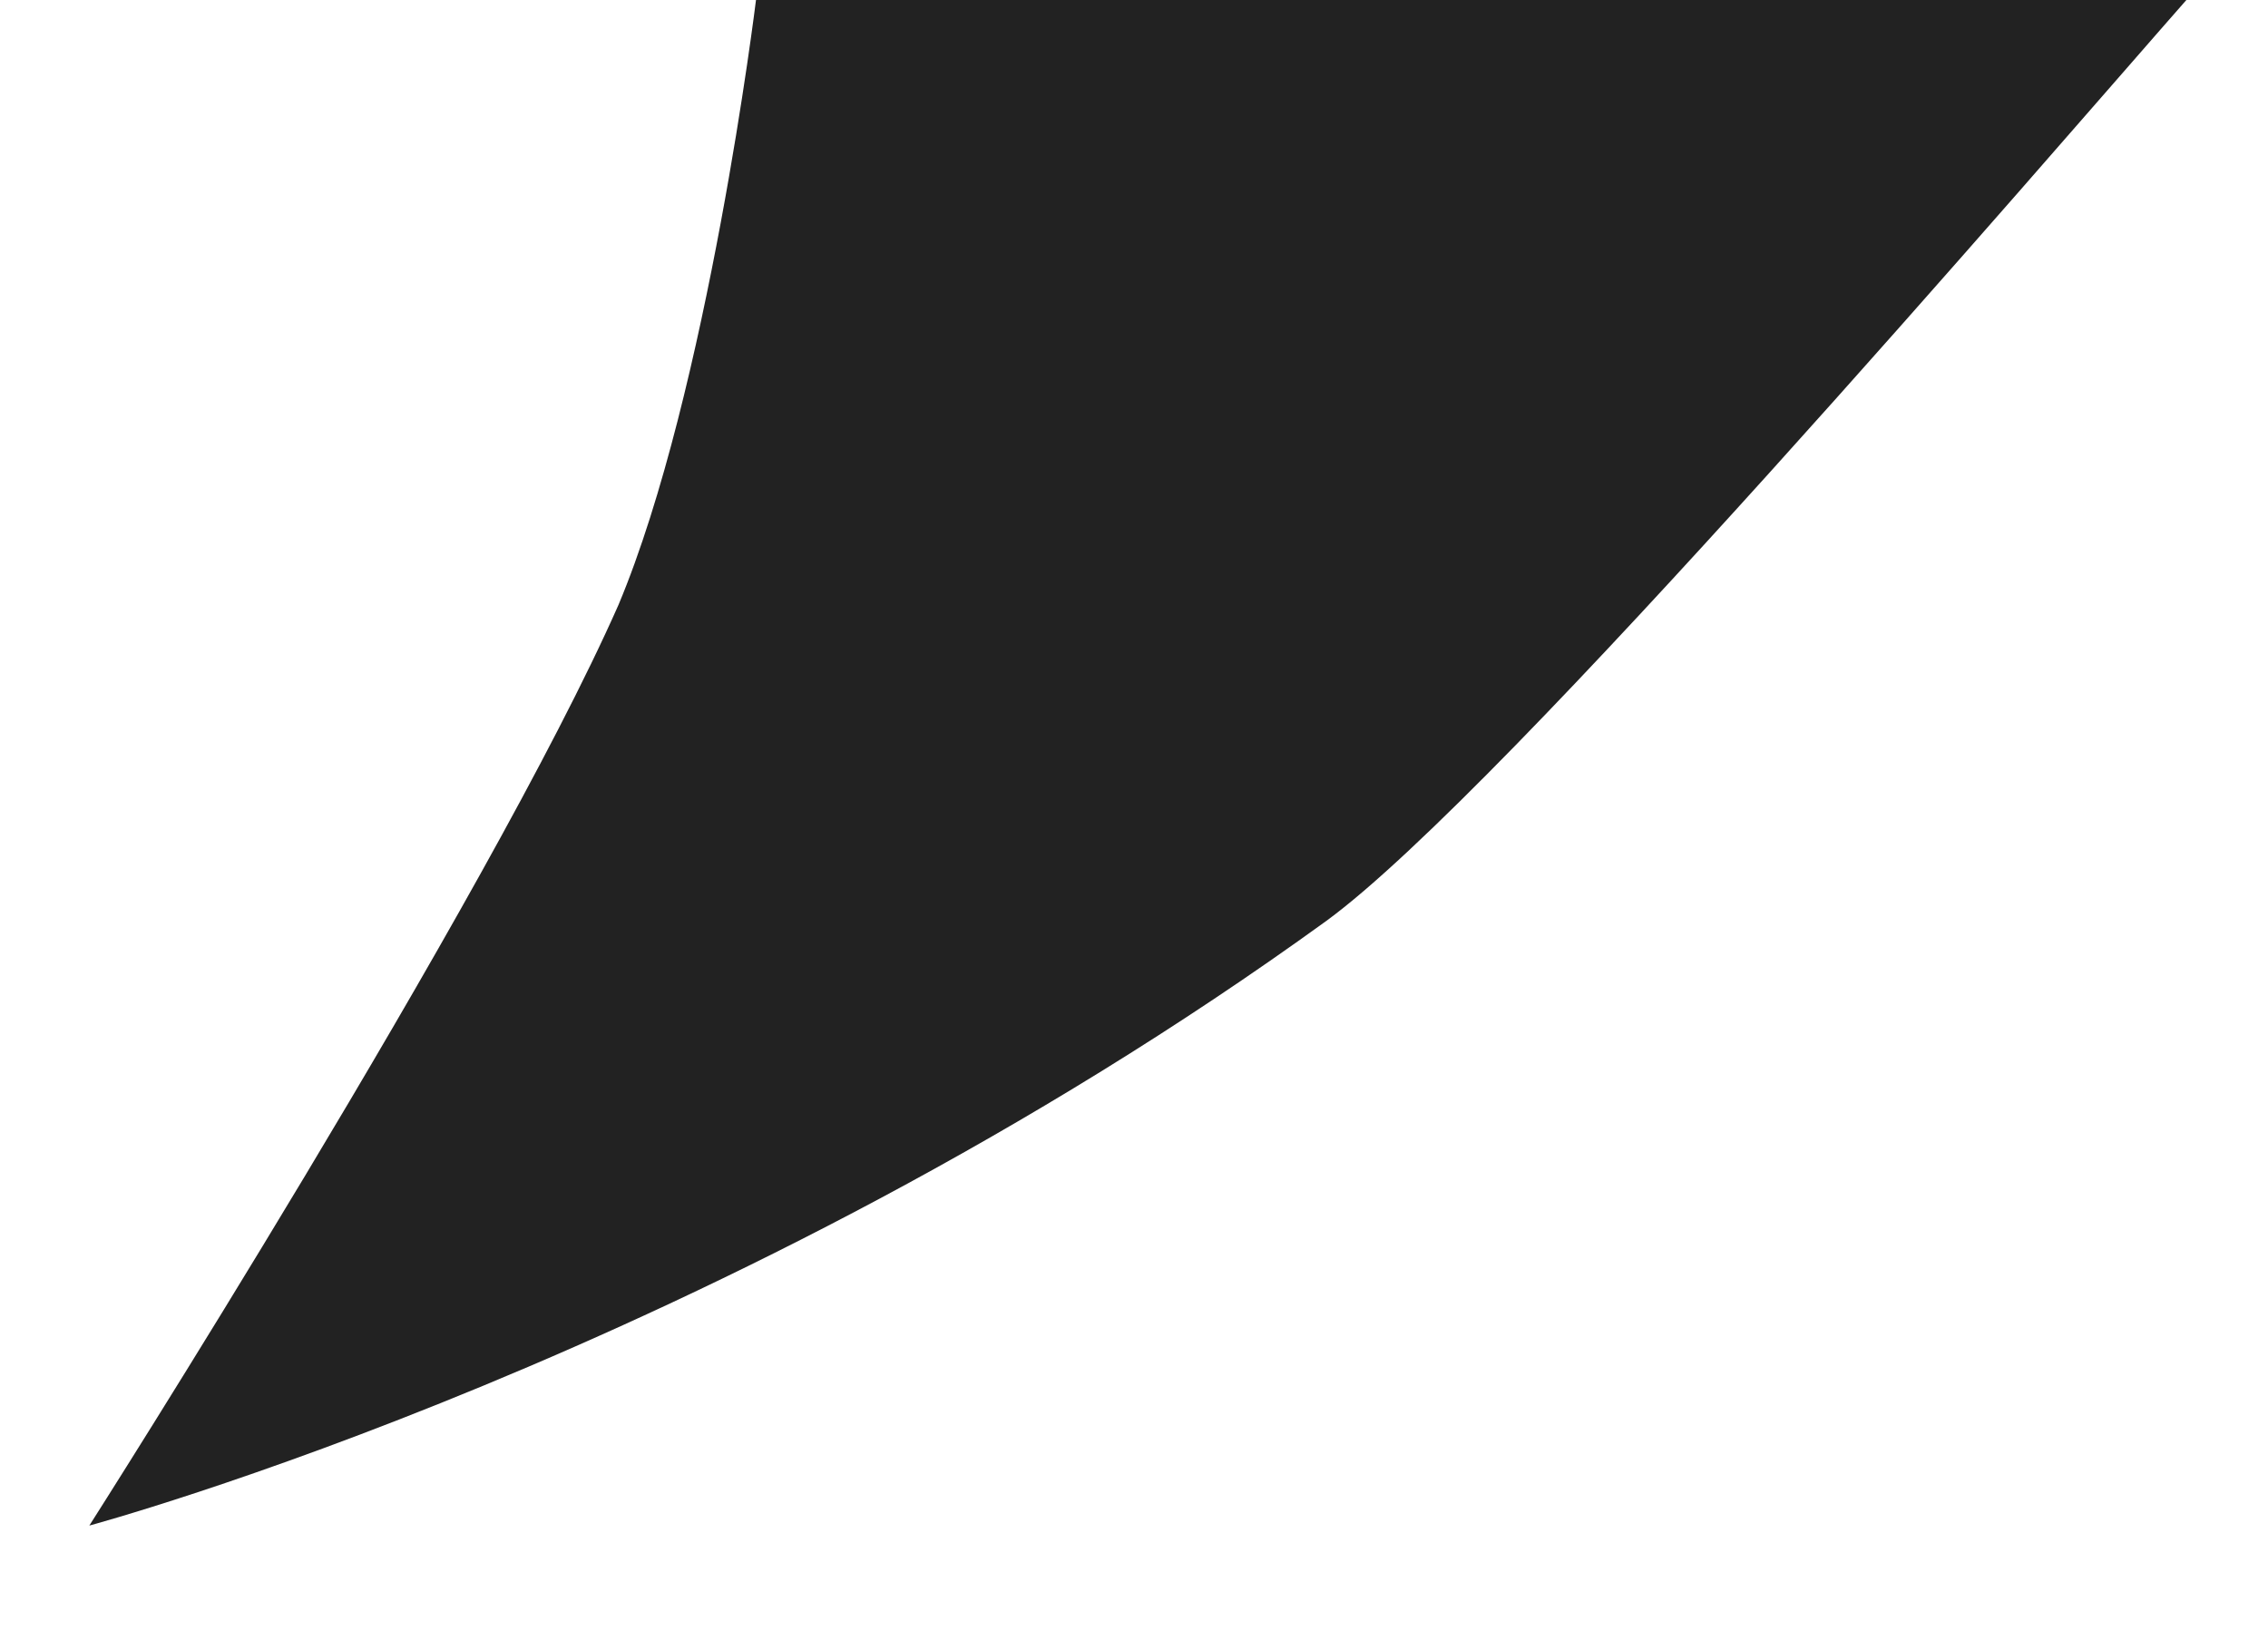
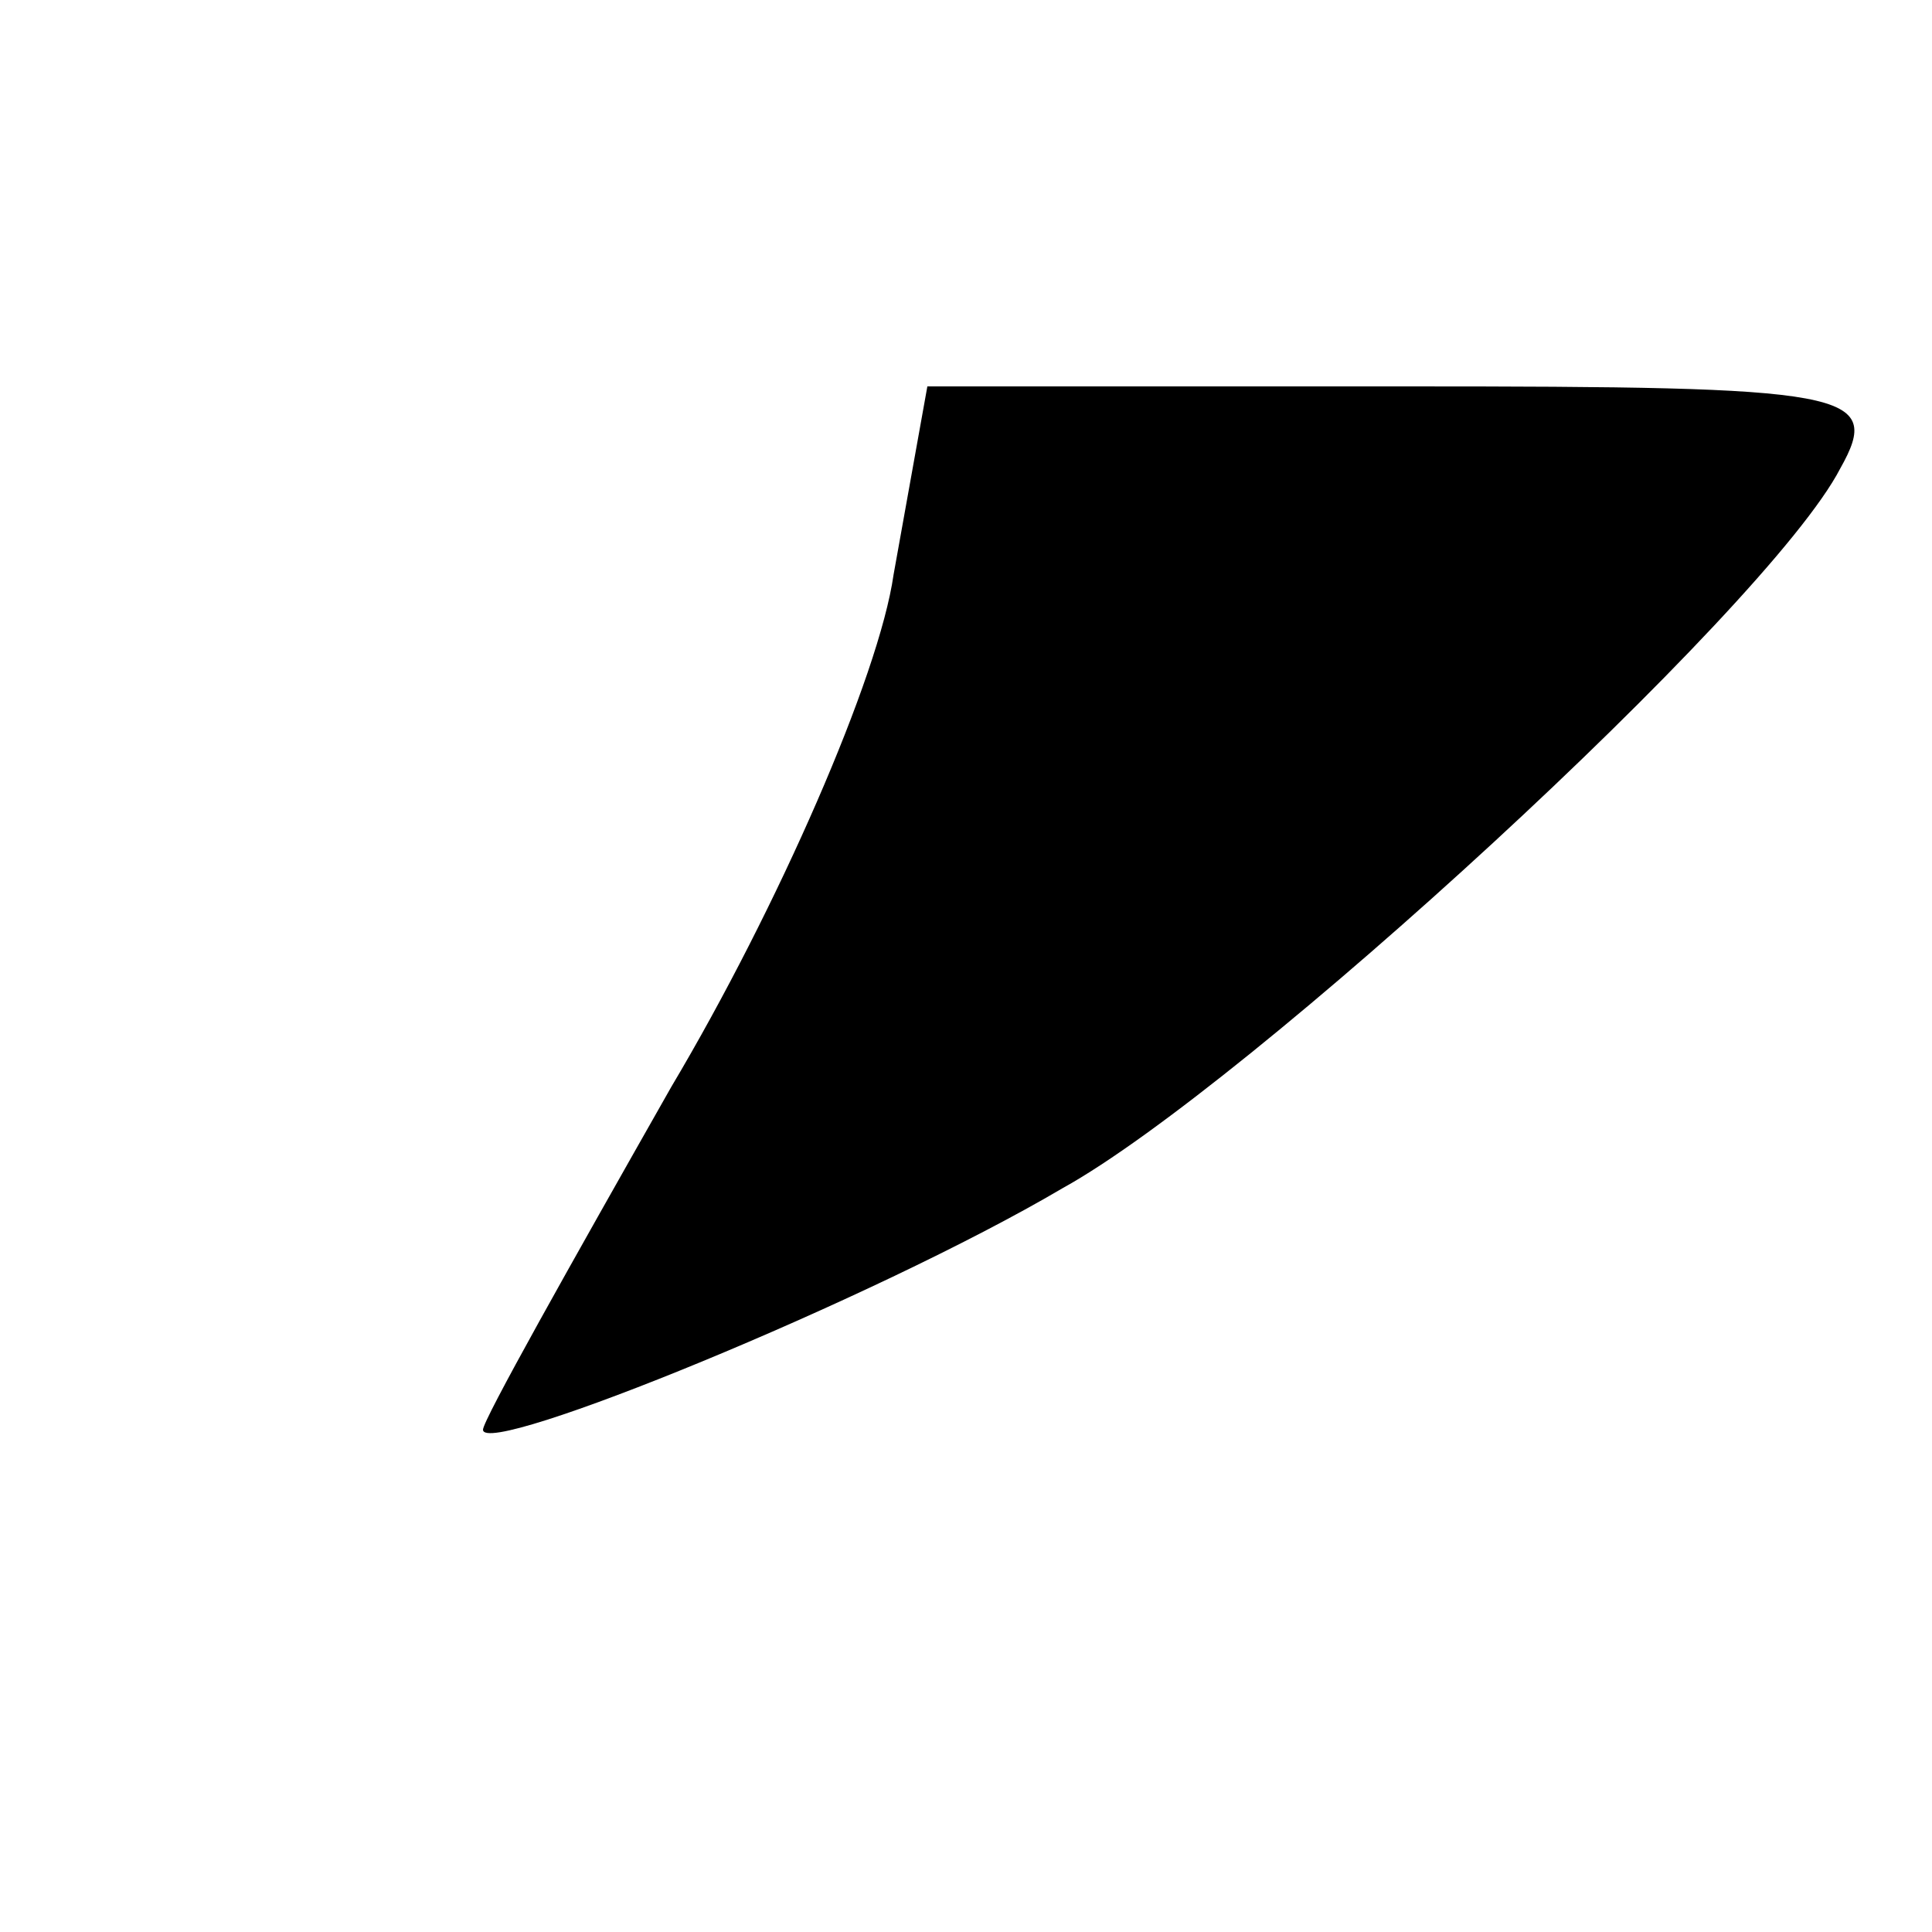
- <svg width="33px" height="24px" viewBox="0 0 33 24">
-   <g stroke="none" stroke-width="1" fill="none" fill-rule="evenodd">
-     <g transform="translate(-1244, -3123)" fill="#222">
-       <path d="M1255,3123c0,0-0.7,5.7-2,8.8c-1.9,4.3-7.7,13.4-7.7,13.4s9.3-2.5,18-8.8c2.6-1.9,10.4-11,12.6-13.5" />
-     </g>
+ <svg xmlns="http://www.w3.org/2000/svg" version="1.0" width="40pt" height="40pt" viewBox="0 0 40 40" preserveAspectRatio="xMidYMid meet">
+   <g transform="translate(0,40) scale(0.1,-0.1)" fill="#000000" stroke="none">
+     <path d="M185 281 c-3 -21 -24 -69 -46 -106 -21 -37 -39 -69 -39 -71 0 -6 81 27 120 50 38 21 146 120 161 149 9 16 2 17 -90 17 l-99 0 -7 -39z" />
  </g>
</svg>
